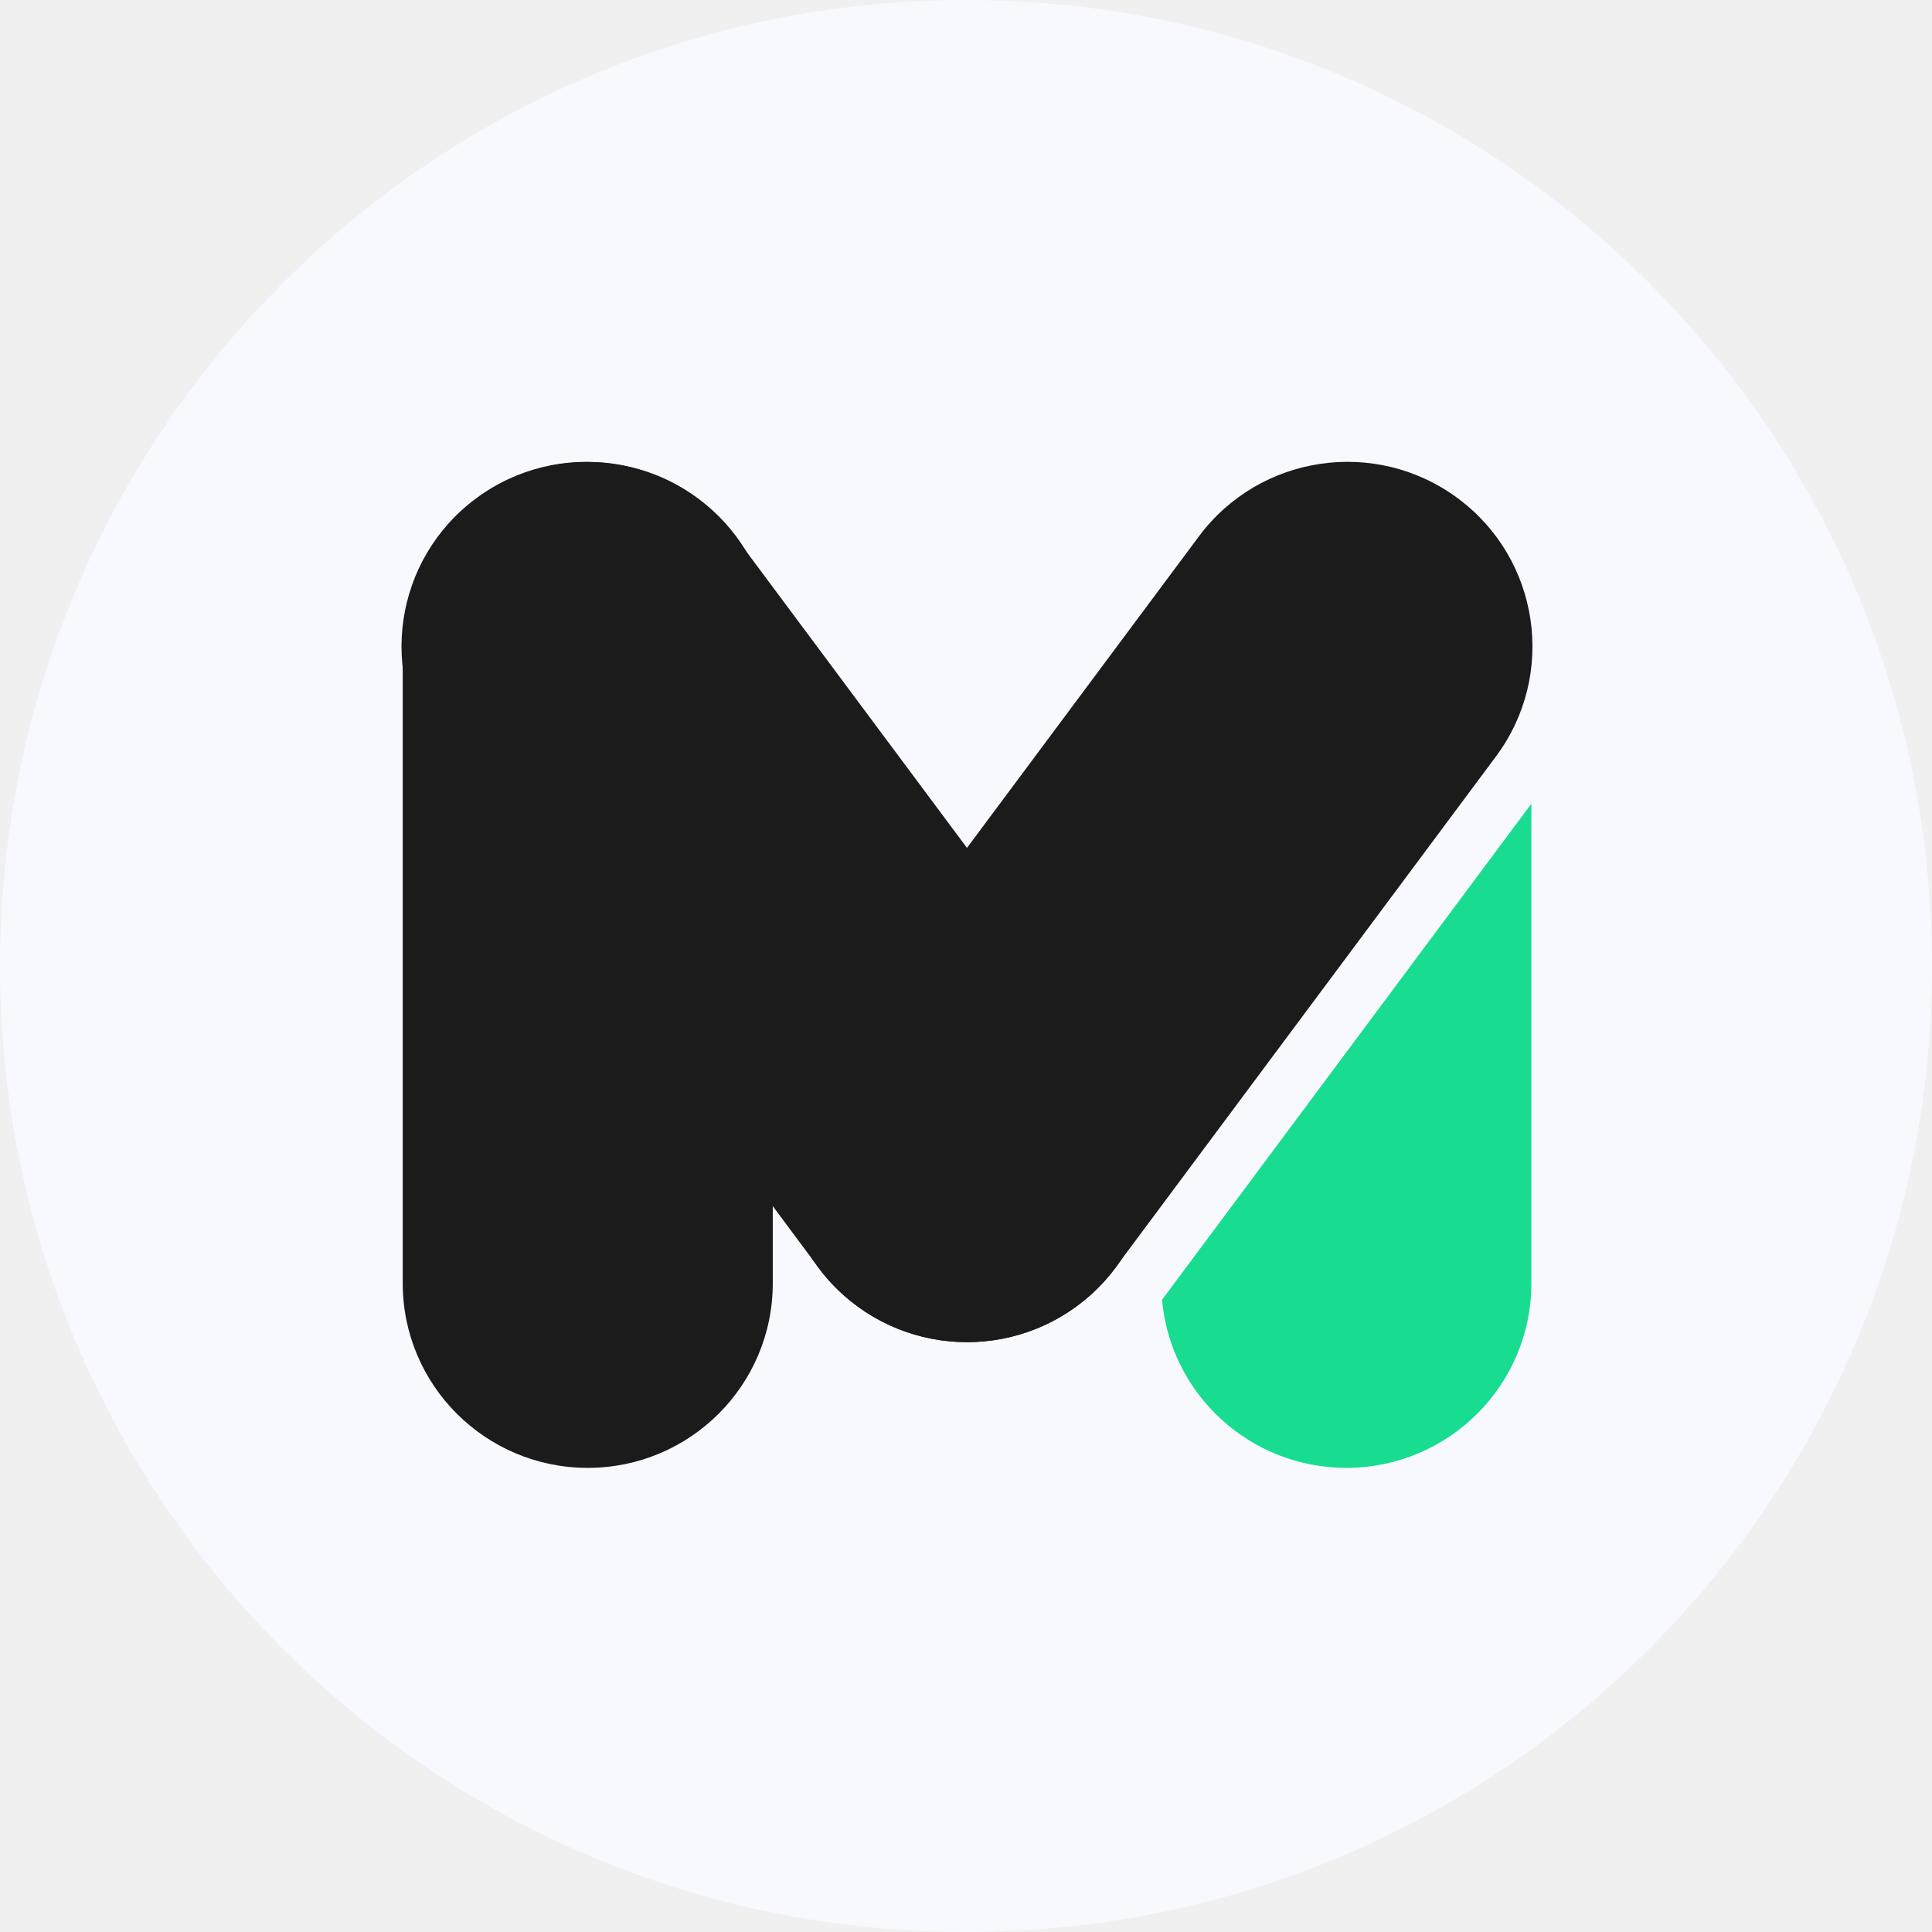
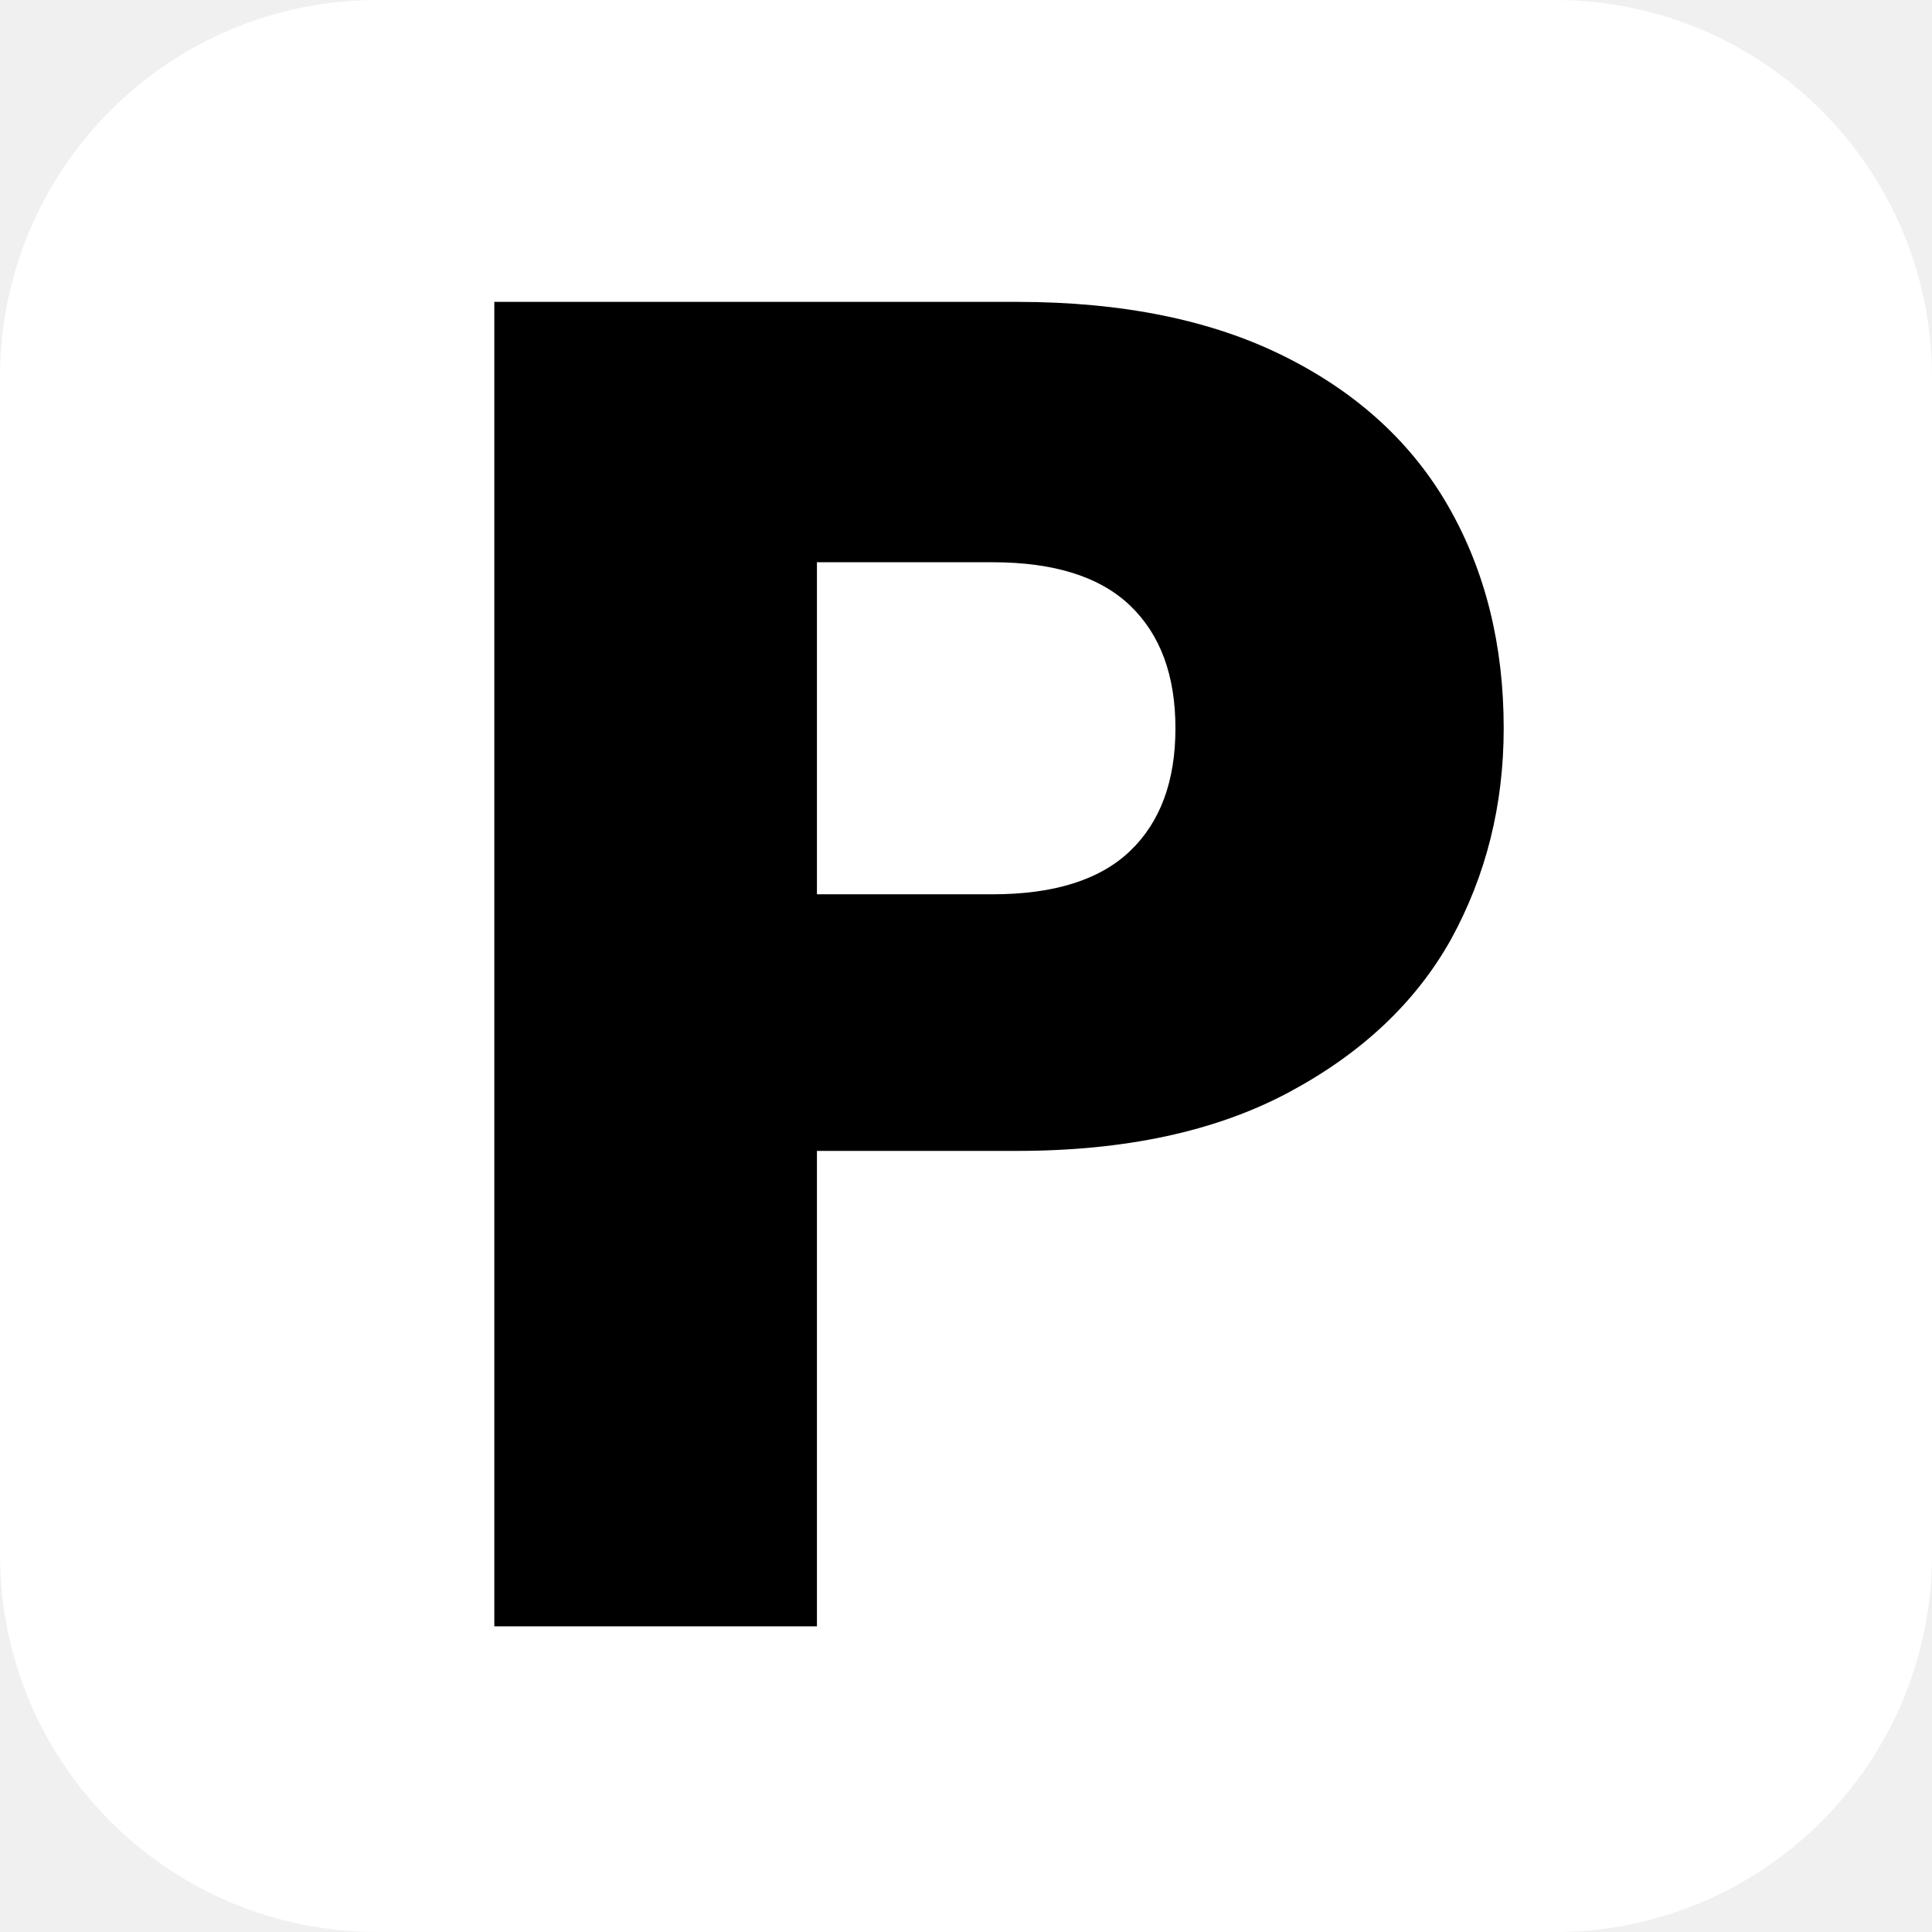
<svg xmlns="http://www.w3.org/2000/svg" width="64" height="64" viewBox="0 0 64 64" fill="none">
-   <rect width="64" height="64" rx="32" fill="#F8F8FF" />
-   <g clip-path="url(#clip0_2042_1375)">
-     <path fill-rule="evenodd" clip-rule="evenodd" d="M38.494 43.057L50.728 26.624L50.728 42.512C50.728 45.888 47.984 48.625 44.599 48.625C41.398 48.625 38.771 46.178 38.494 43.057Z" fill="#18DD90" />
-     <path fill-rule="evenodd" clip-rule="evenodd" d="M28.375 43.255C31.092 45.267 34.931 44.702 36.95 41.991L49.556 25.058C51.574 22.347 51.007 18.518 48.29 16.505C45.572 14.492 41.733 15.057 39.715 17.768L27.108 34.701C25.09 37.412 25.657 41.241 28.375 43.255Z" fill="#1B1B1B" />
-     <path fill-rule="evenodd" clip-rule="evenodd" d="M19.47 48.625C16.085 48.625 13.341 45.888 13.341 42.511L13.341 21.419C13.341 18.043 16.085 15.306 19.47 15.306C22.855 15.306 25.599 18.043 25.599 21.419L25.599 42.511C25.599 45.888 22.855 48.625 19.47 48.625Z" fill="#1B1B1B" />
-     <path fill-rule="evenodd" clip-rule="evenodd" d="M35.691 43.255C32.973 45.269 29.134 44.703 27.116 41.992L14.509 25.059C12.491 22.348 13.058 18.519 15.775 16.506C18.493 14.492 22.332 15.058 24.35 17.769L36.957 34.702C38.975 37.413 38.408 41.242 35.691 43.255Z" fill="#1B1B1B" />
+   <g clip-path="url(#clip0_12_132)">
+     <path d="M0 12.5C0 5.596 5.596 0 12.5 0H51.5C58.404 0 64 5.596 64 12.5V51.5C64 58.404 58.404 64 51.5 64H12.5C5.596 64 0 58.404 0 51.5V12.5Z" fill="white" />
+     <path d="M49.812 24.125C49.812 26.667 49.229 29 48.062 31.125C46.896 33.208 45.104 34.896 42.688 36.188C40.271 37.479 37.271 38.125 33.688 38.125H27.062V53.875H16.375V10H33.688C37.188 10 40.146 10.604 42.562 11.812C44.979 13.021 46.792 14.688 48 16.812C49.208 18.938 49.812 21.375 49.812 24.125ZM32.875 29.625C34.917 29.625 36.438 29.146 37.438 28.188C38.438 27.229 38.938 25.875 38.938 24.125C38.938 22.375 38.438 21.021 37.438 20.062C36.438 19.104 34.917 18.625 32.875 18.625H27.062V29.625H32.875Z" fill="black" />
  </g>
  <defs>
-     <clipPath id="clip0_2042_1375">
-       <rect width="38" height="33.625" fill="white" transform="translate(13 15)" />
+     <clipPath id="clip0_12_132">
+       <rect width="64" height="64" fill="white" />
    </clipPath>
  </defs>
</svg>
